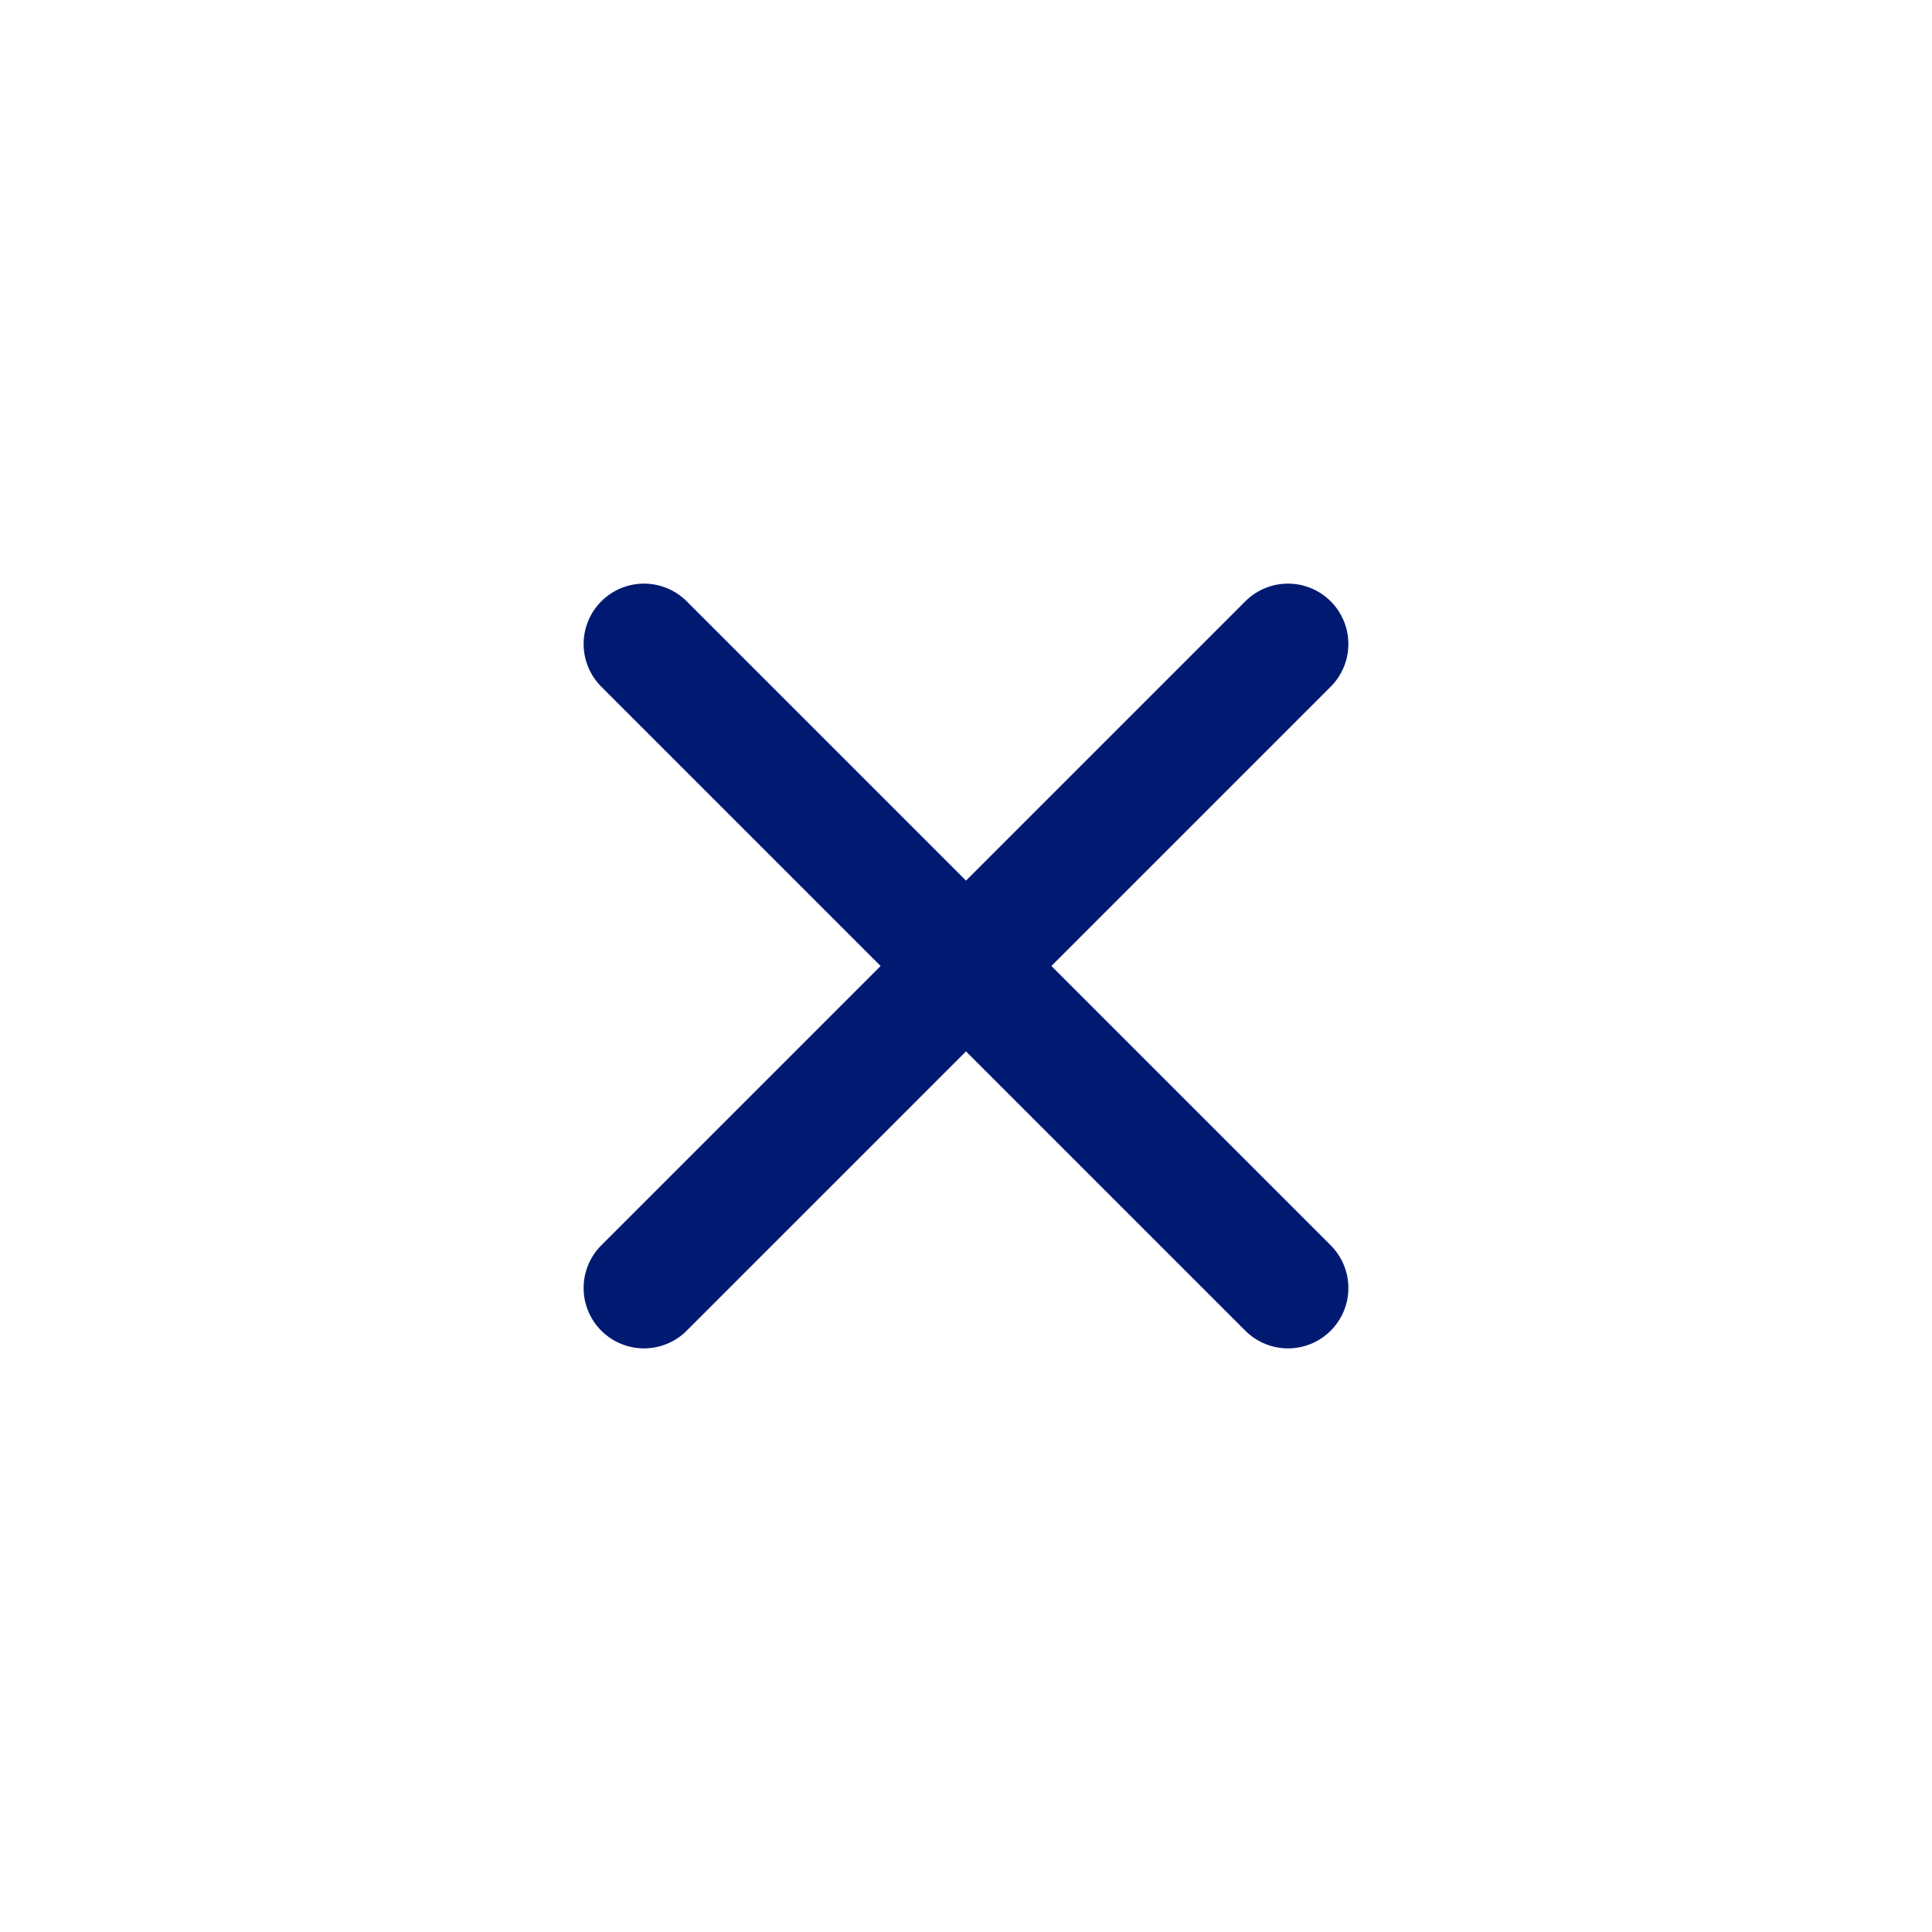
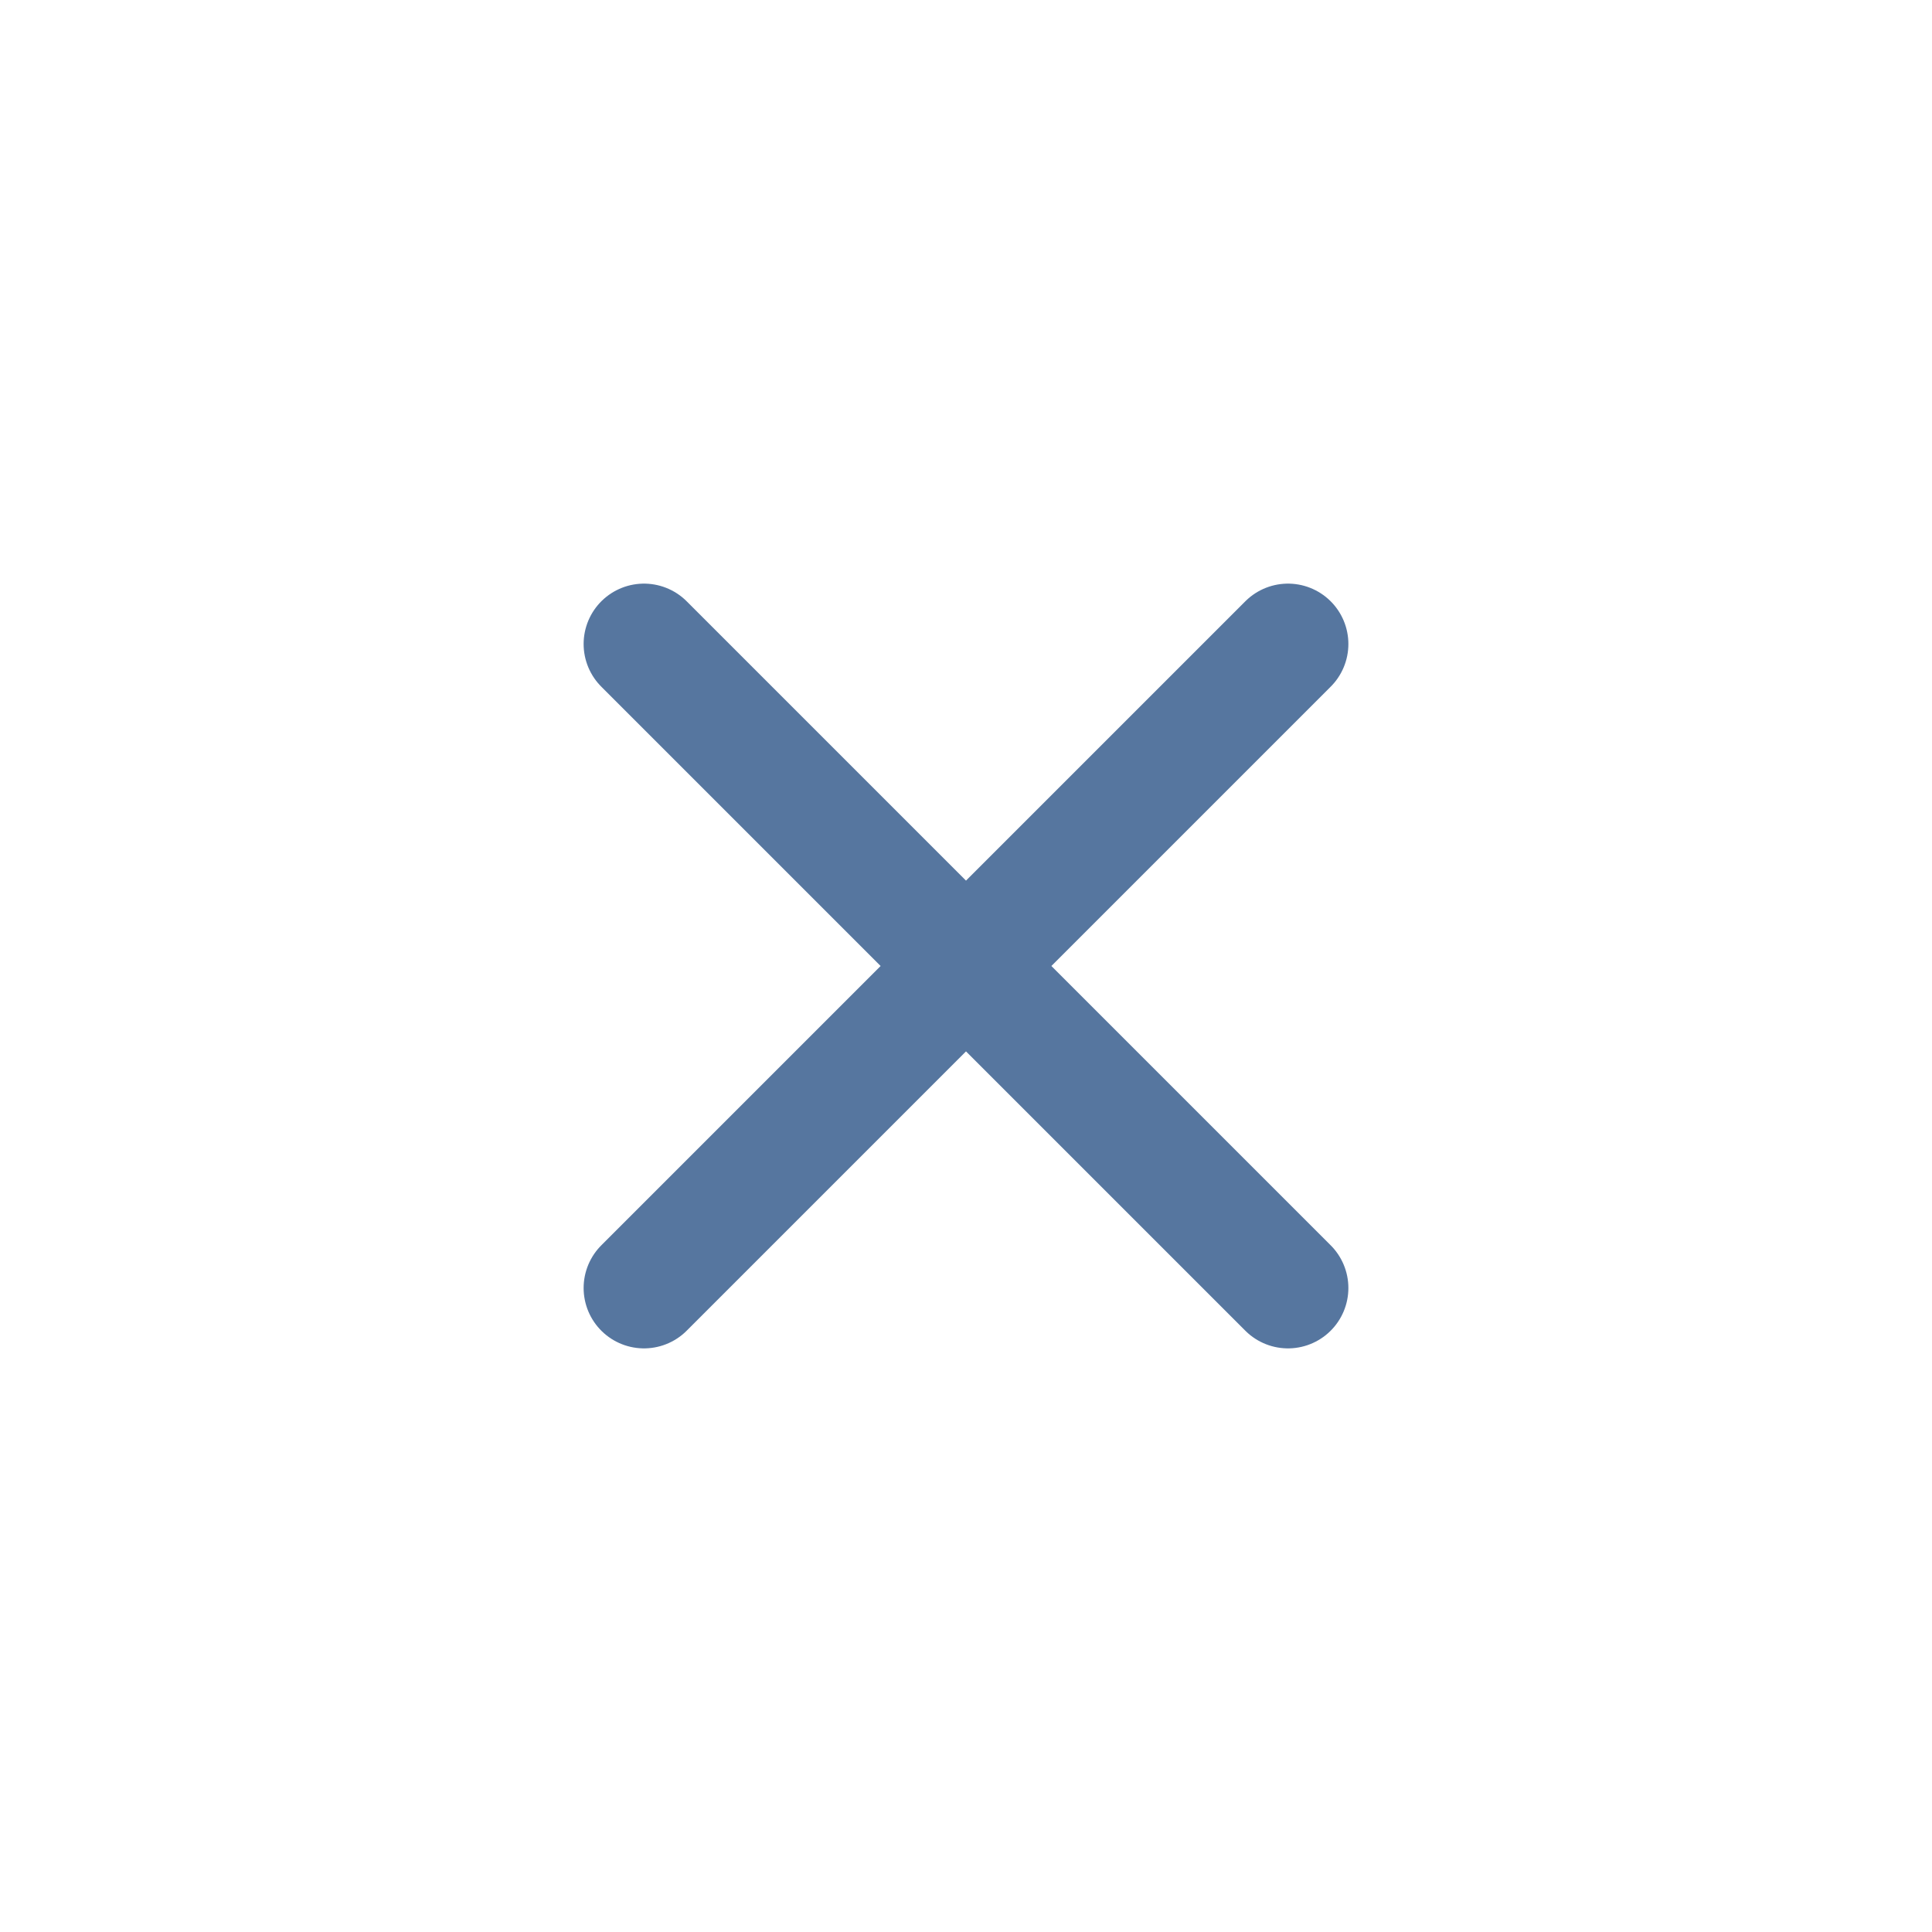
<svg xmlns="http://www.w3.org/2000/svg" width="24" height="24" viewBox="0 0 24 24" fill="none">
-   <path d="M16 8L8 16M8 8L16 16" stroke="#001A72" stroke-width="1.5" stroke-linecap="round" stroke-linejoin="round" />
+   <path d="M16 8L8 16M8 8L16 16" stroke="#56769F" stroke-width="1.5" stroke-linecap="round" stroke-linejoin="round" />
</svg>
